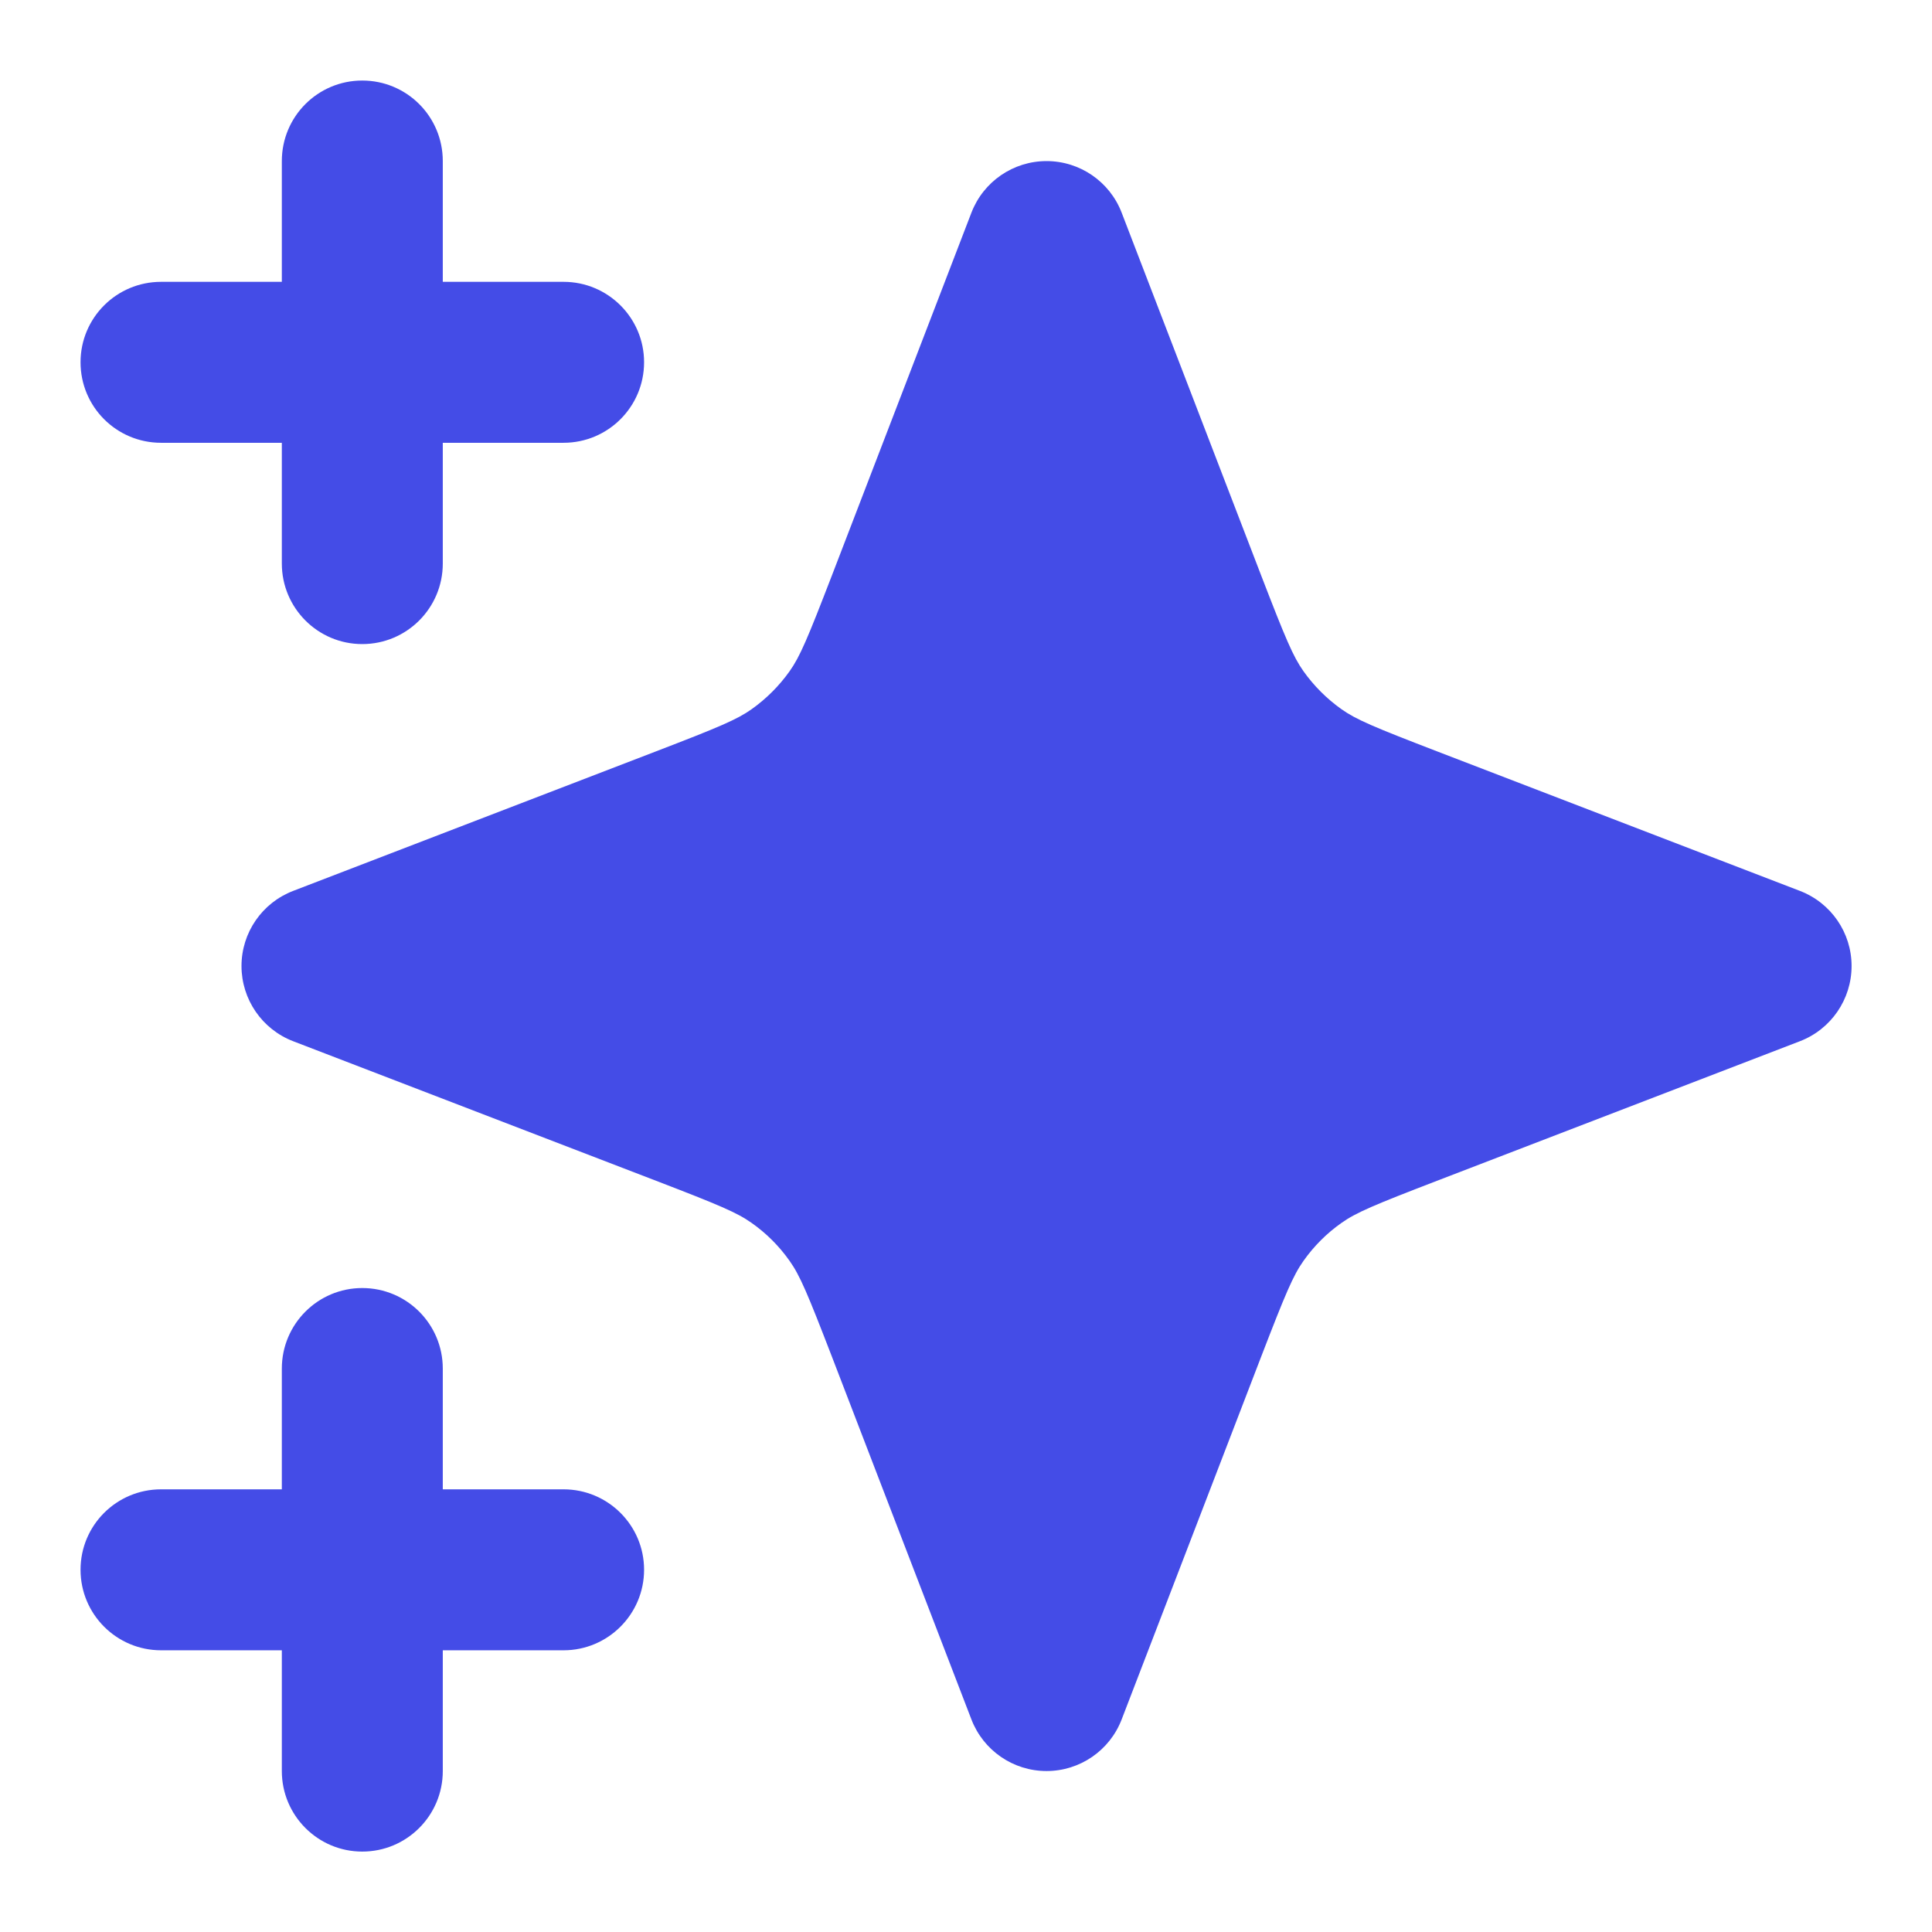
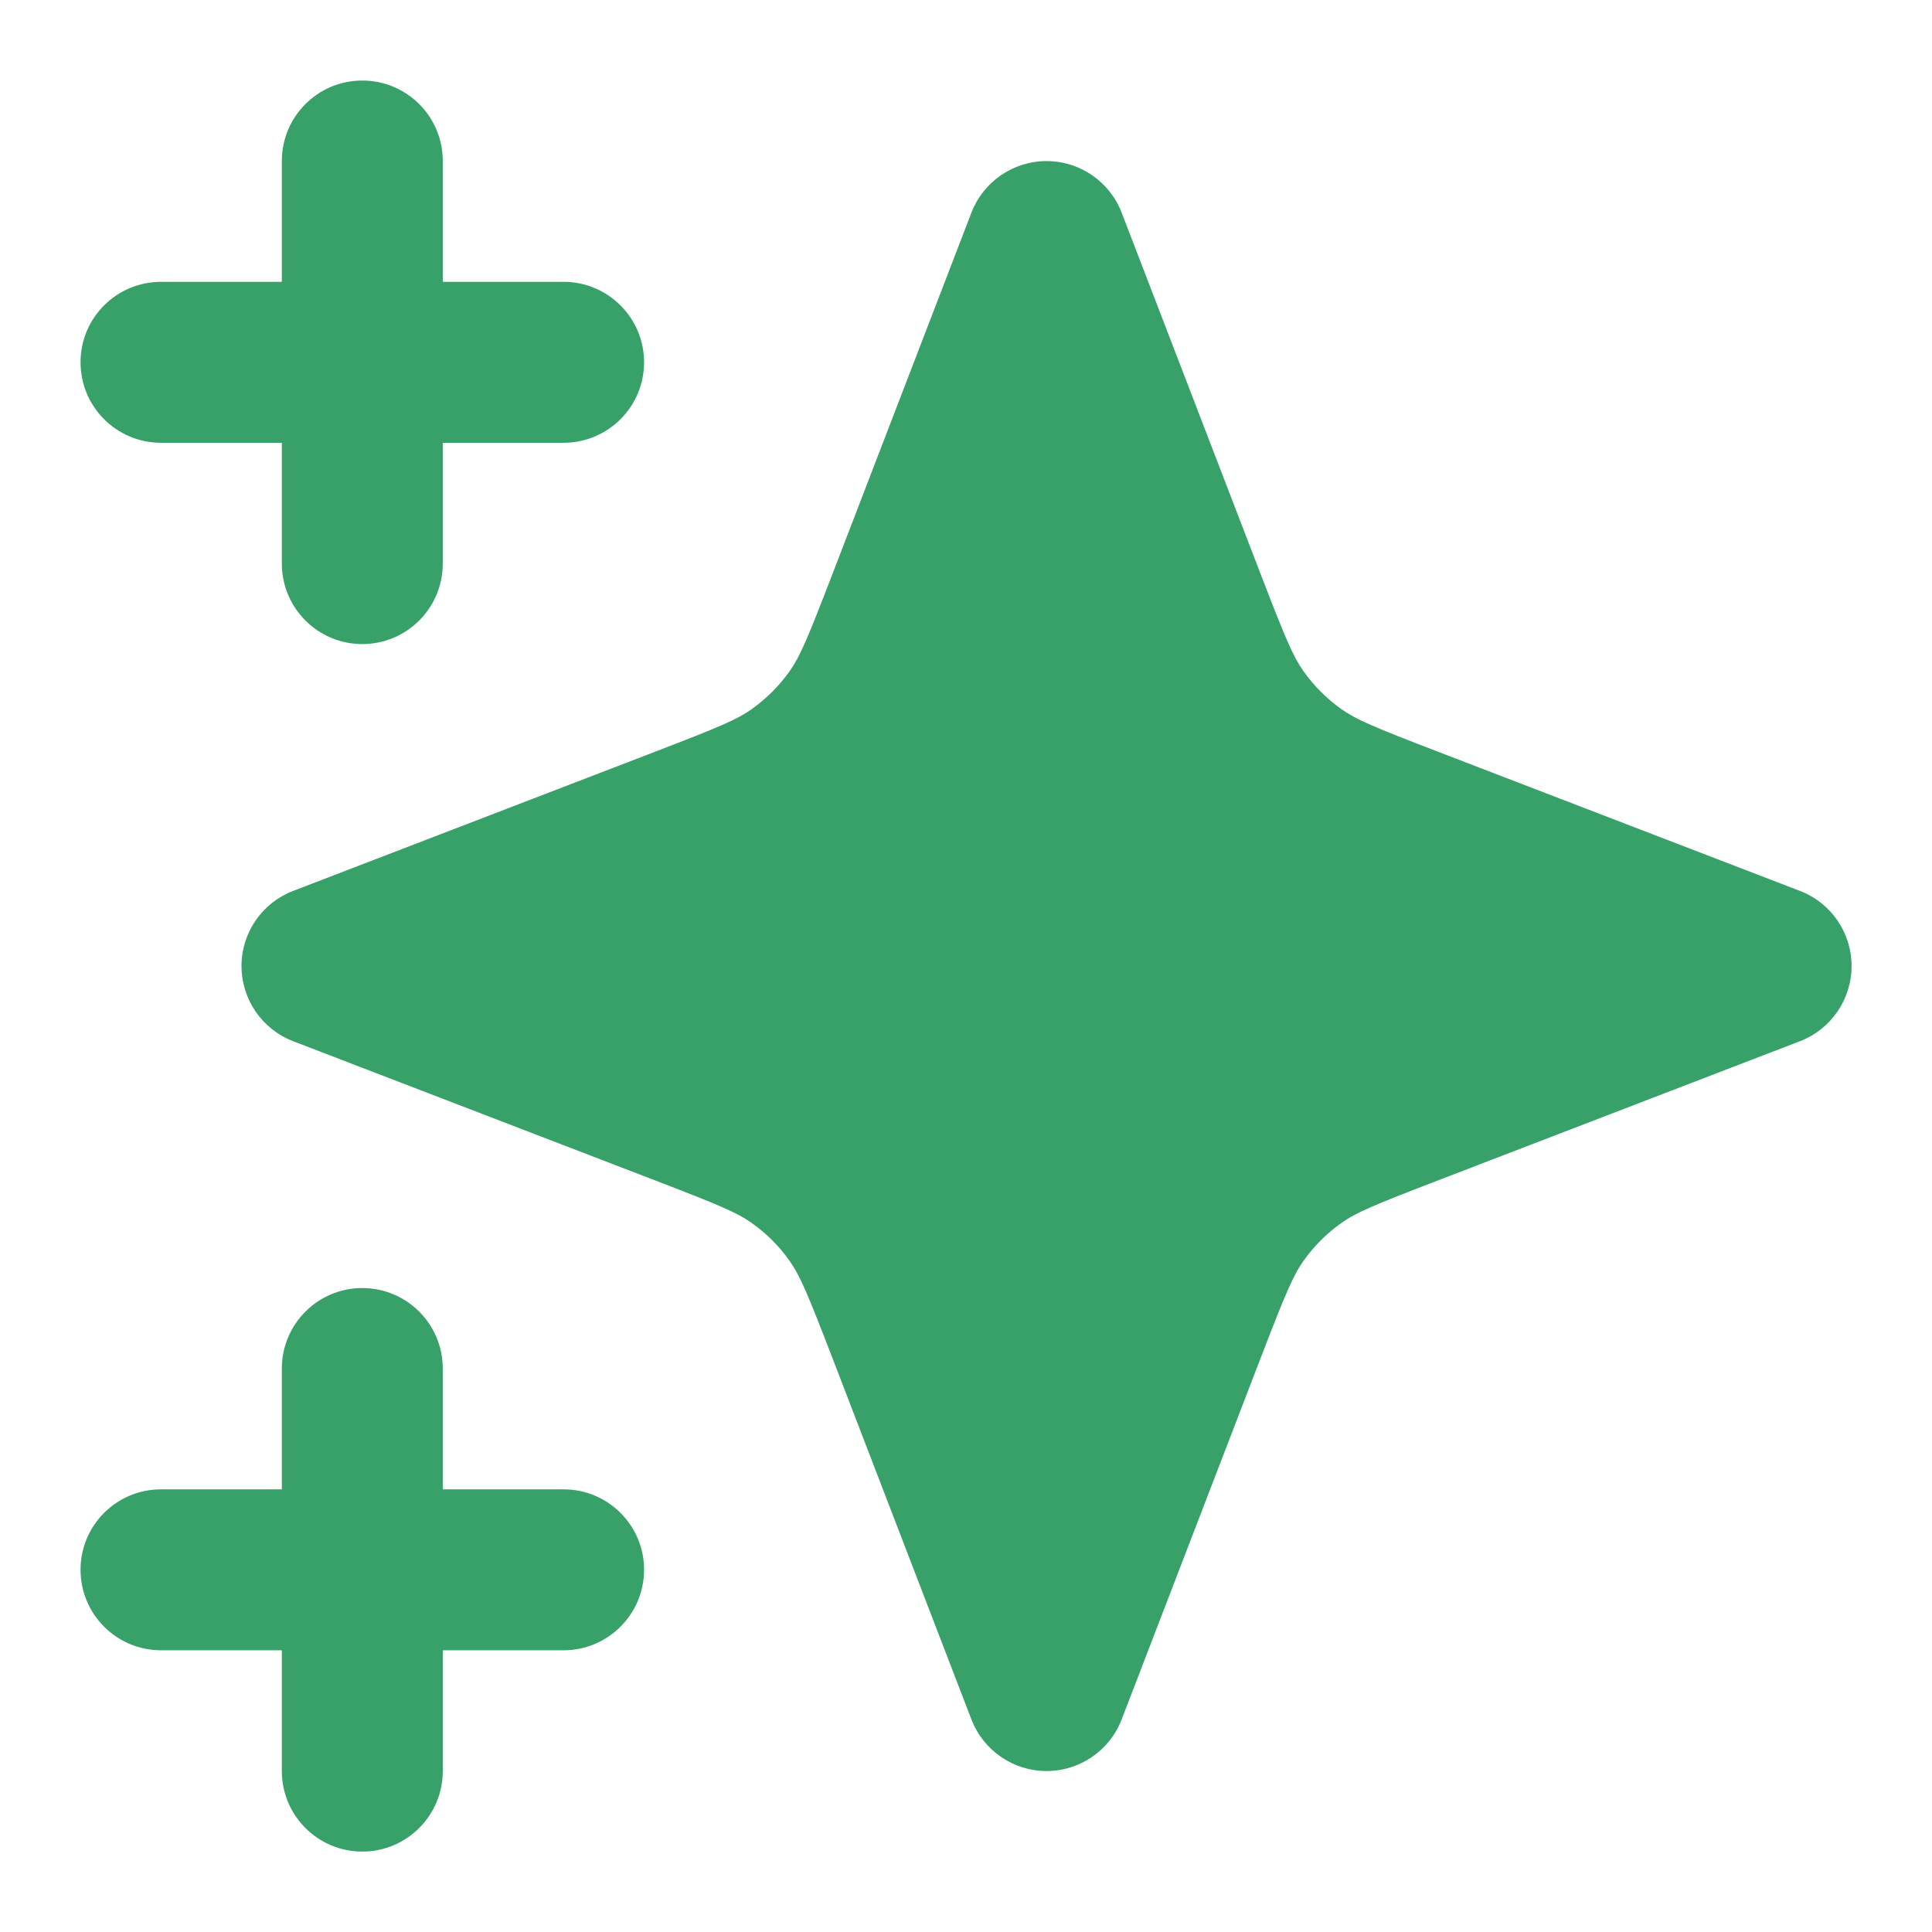
<svg xmlns="http://www.w3.org/2000/svg" width="16" height="16" viewBox="0 0 16 16" fill="none">
-   <path d="M3.667 1.334C3.667 0.965 3.369 0.667 3 0.667C2.632 0.667 2.334 0.965 2.334 1.334V2.334H1.334C0.965 2.334 0.667 2.632 0.667 3C0.667 3.369 0.965 3.667 1.334 3.667H2.334V4.667C2.334 5.035 2.632 5.334 3 5.334C3.369 5.334 3.667 5.035 3.667 4.667V3.667H4.667C5.035 3.667 5.334 3.369 5.334 3C5.334 2.632 5.035 2.334 4.667 2.334H3.667V1.334Z" fill="#444CE7" />
-   <path d="M3.667 11.334C3.667 10.966 3.369 10.667 3 10.667C2.632 10.667 2.334 10.966 2.334 11.334V12.334H1.334C0.965 12.334 0.667 12.632 0.667 13C0.667 13.368 0.965 13.667 1.334 13.667H2.334V14.667C2.334 15.035 2.632 15.334 3 15.334C3.369 15.334 3.667 15.035 3.667 14.667V13.667H4.667C5.035 13.667 5.334 13.368 5.334 13C5.334 12.632 5.035 12.334 4.667 12.334H3.667V11.334Z" fill="#444CE7" />
-   <path d="M9.289 1.761C9.19 1.504 8.943 1.334 8.667 1.334C8.391 1.334 8.144 1.504 8.045 1.761L6.889 4.767C6.688 5.288 6.625 5.438 6.539 5.559C6.453 5.68 6.347 5.786 6.225 5.873C6.104 5.959 5.954 6.022 5.434 6.222L2.428 7.378C2.17 7.477 2 7.724 2 8C2 8.276 2.17 8.524 2.428 8.623L5.434 9.779C5.954 9.979 6.104 10.042 6.225 10.128C6.347 10.214 6.453 10.32 6.539 10.442C6.625 10.563 6.688 10.713 6.889 11.234L8.045 14.24C8.144 14.497 8.391 14.667 8.667 14.667C8.943 14.667 9.19 14.497 9.289 14.24L10.445 11.234C10.646 10.713 10.709 10.563 10.795 10.442C10.881 10.32 10.987 10.214 11.109 10.128C11.23 10.042 11.38 9.979 11.9 9.779L14.906 8.623C15.164 8.524 15.334 8.276 15.334 8C15.334 7.724 15.164 7.477 14.906 7.378L11.9 6.222C11.38 6.022 11.23 5.959 11.109 5.873C10.987 5.786 10.881 5.68 10.795 5.559C10.709 5.438 10.646 5.288 10.445 4.767L9.289 1.761Z" fill="#444CE7" />
+   <path d="M3.667 1.334C3.667 0.965 3.369 0.667 3 0.667C2.632 0.667 2.334 0.965 2.334 1.334V2.334H1.334C0.965 2.334 0.667 2.632 0.667 3C0.667 3.369 0.965 3.667 1.334 3.667H2.334V4.667C2.334 5.035 2.632 5.334 3 5.334C3.369 5.334 3.667 5.035 3.667 4.667V3.667H4.667C5.035 3.667 5.334 3.369 5.334 3C5.334 2.632 5.035 2.334 4.667 2.334H3.667V1.334Z" fill="#38A169" />
+   <path d="M3.667 11.334C3.667 10.966 3.369 10.667 3 10.667C2.632 10.667 2.334 10.966 2.334 11.334V12.334H1.334C0.965 12.334 0.667 12.632 0.667 13C0.667 13.368 0.965 13.667 1.334 13.667H2.334V14.667C2.334 15.035 2.632 15.334 3 15.334C3.369 15.334 3.667 15.035 3.667 14.667V13.667H4.667C5.035 13.667 5.334 13.368 5.334 13C5.334 12.632 5.035 12.334 4.667 12.334H3.667V11.334Z" fill="#38A169" />
+   <path d="M9.289 1.761C9.19 1.504 8.943 1.334 8.667 1.334C8.391 1.334 8.144 1.504 8.045 1.761L6.889 4.767C6.688 5.288 6.625 5.438 6.539 5.559C6.453 5.68 6.347 5.786 6.225 5.873C6.104 5.959 5.954 6.022 5.434 6.222L2.428 7.378C2.17 7.477 2 7.724 2 8C2 8.276 2.17 8.524 2.428 8.623L5.434 9.779C5.954 9.979 6.104 10.042 6.225 10.128C6.347 10.214 6.453 10.32 6.539 10.442C6.625 10.563 6.688 10.713 6.889 11.234L8.045 14.24C8.144 14.497 8.391 14.667 8.667 14.667C8.943 14.667 9.19 14.497 9.289 14.24L10.445 11.234C10.646 10.713 10.709 10.563 10.795 10.442C10.881 10.32 10.987 10.214 11.109 10.128C11.23 10.042 11.38 9.979 11.9 9.779L14.906 8.623C15.164 8.524 15.334 8.276 15.334 8C15.334 7.724 15.164 7.477 14.906 7.378L11.9 6.222C11.38 6.022 11.23 5.959 11.109 5.873C10.987 5.786 10.881 5.68 10.795 5.559C10.709 5.438 10.646 5.288 10.445 4.767L9.289 1.761Z" fill="#38A169" />
</svg>
